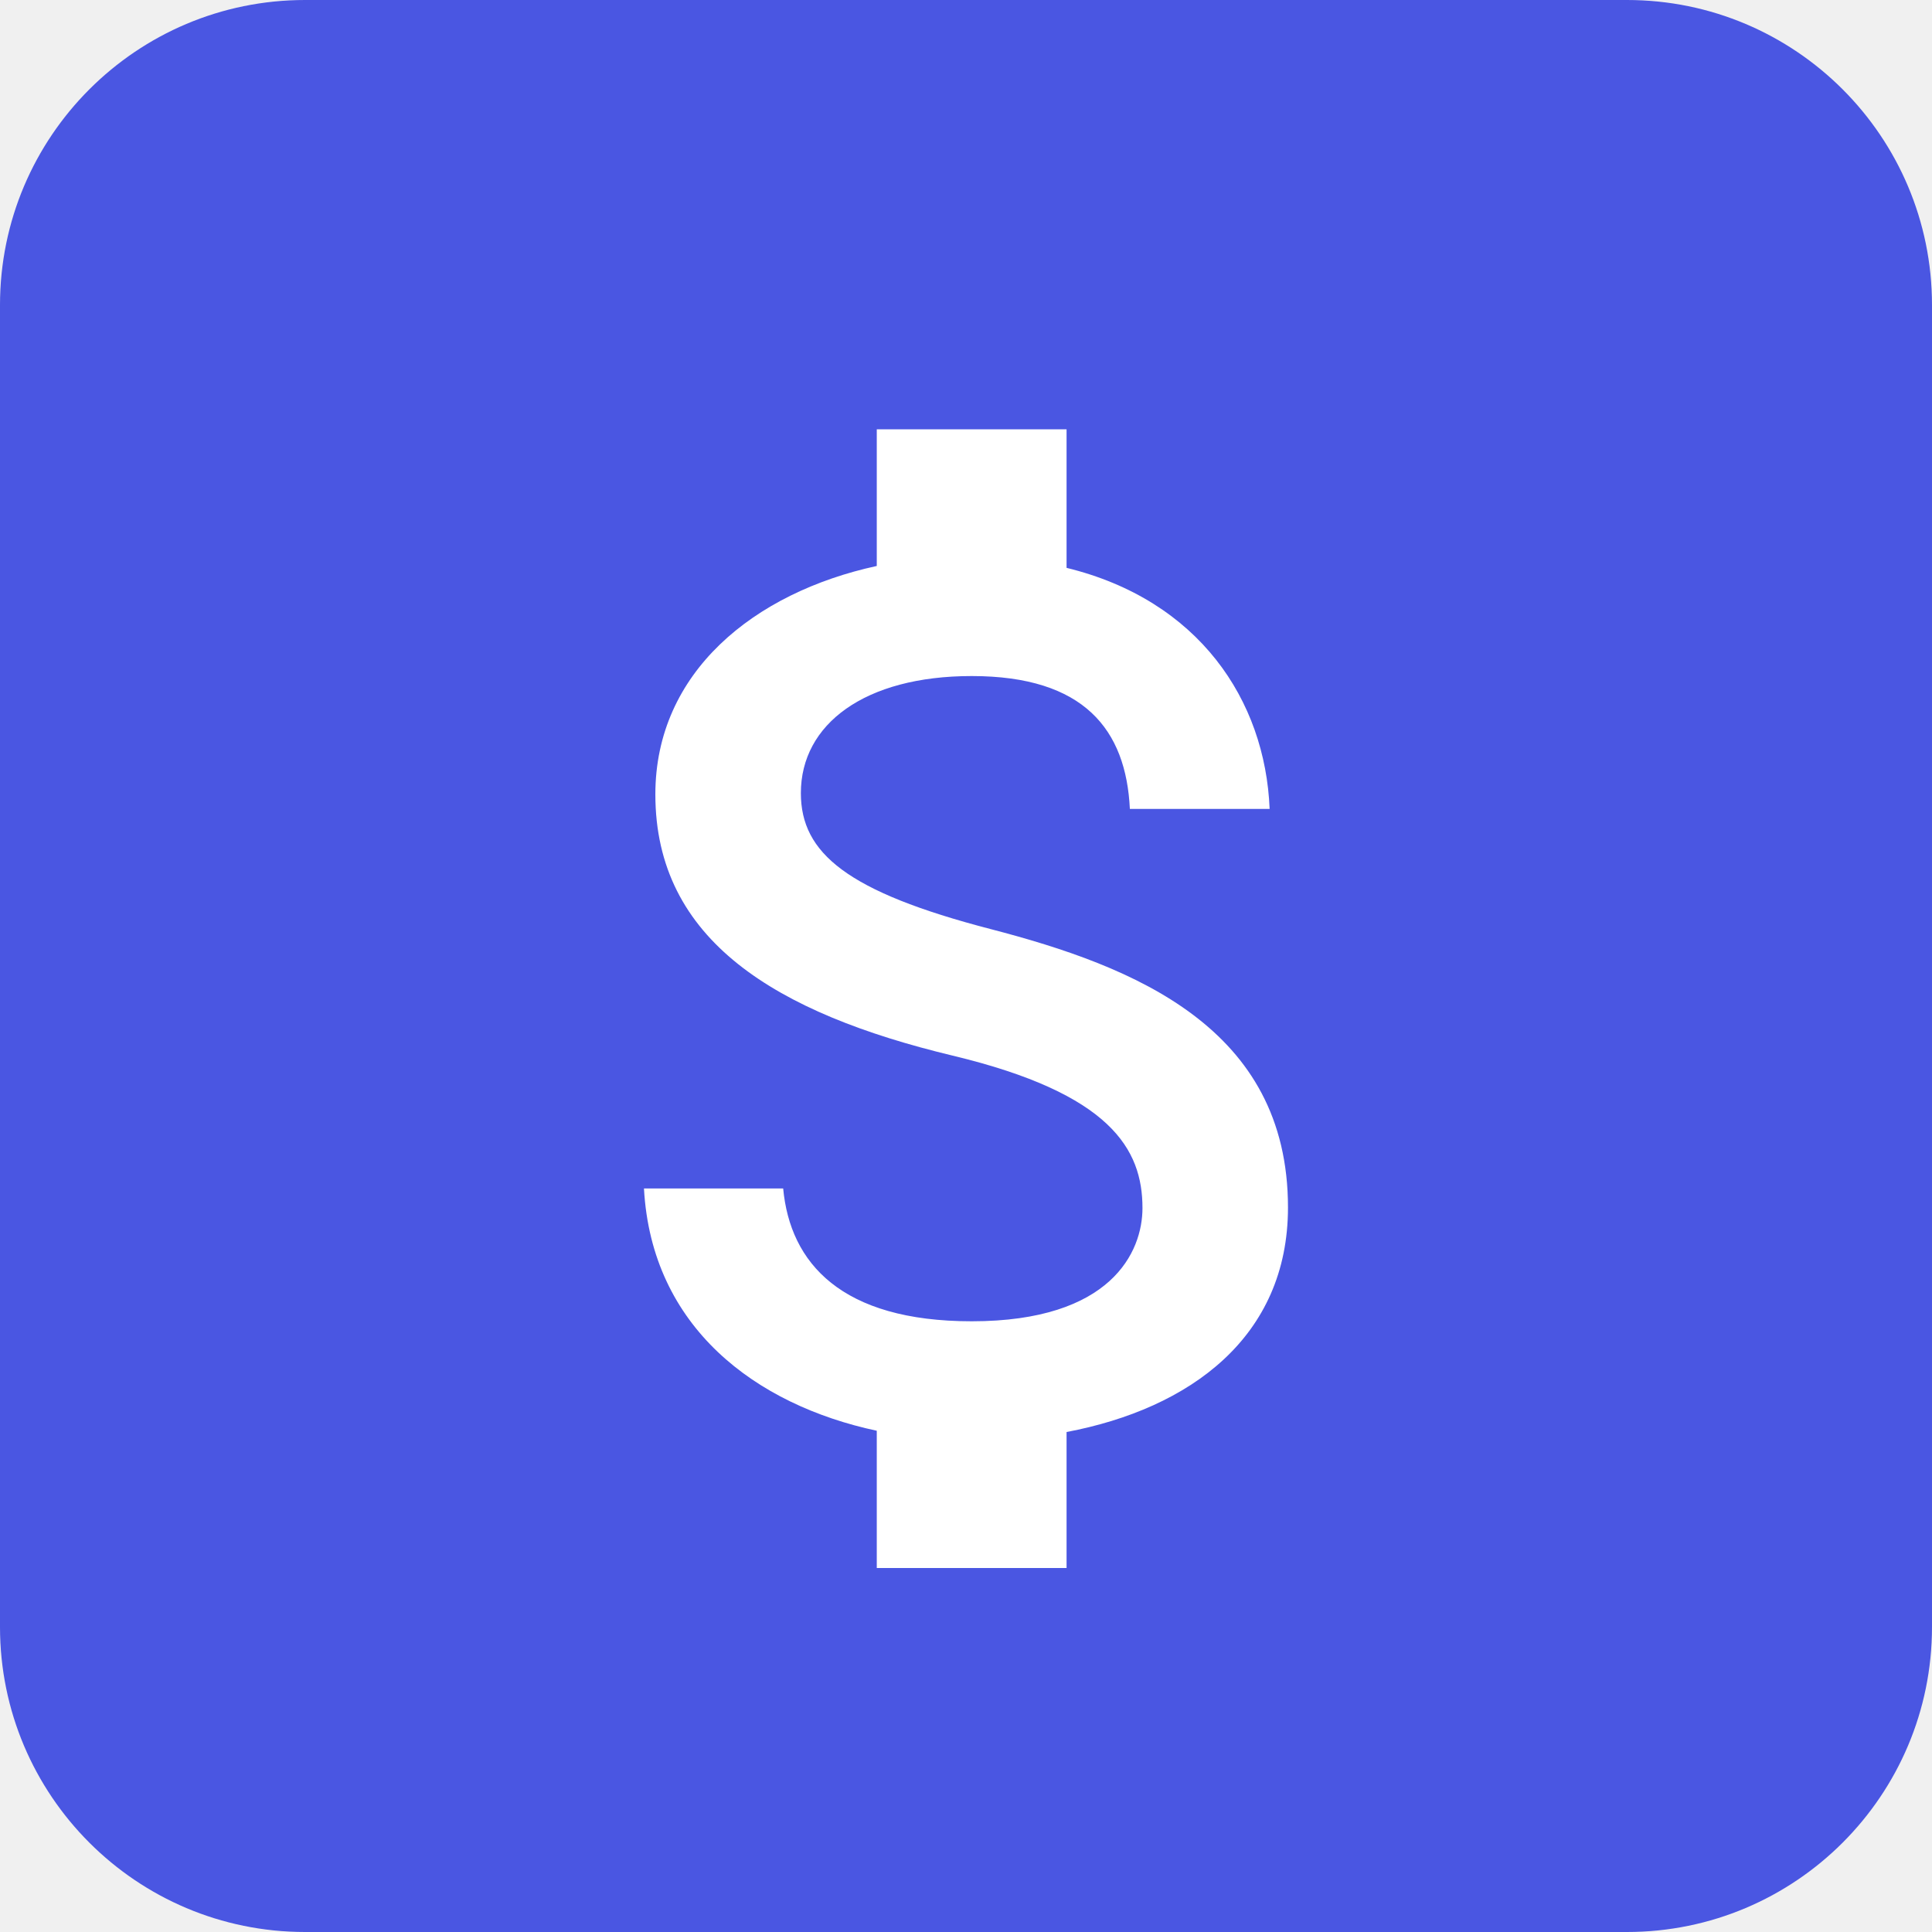
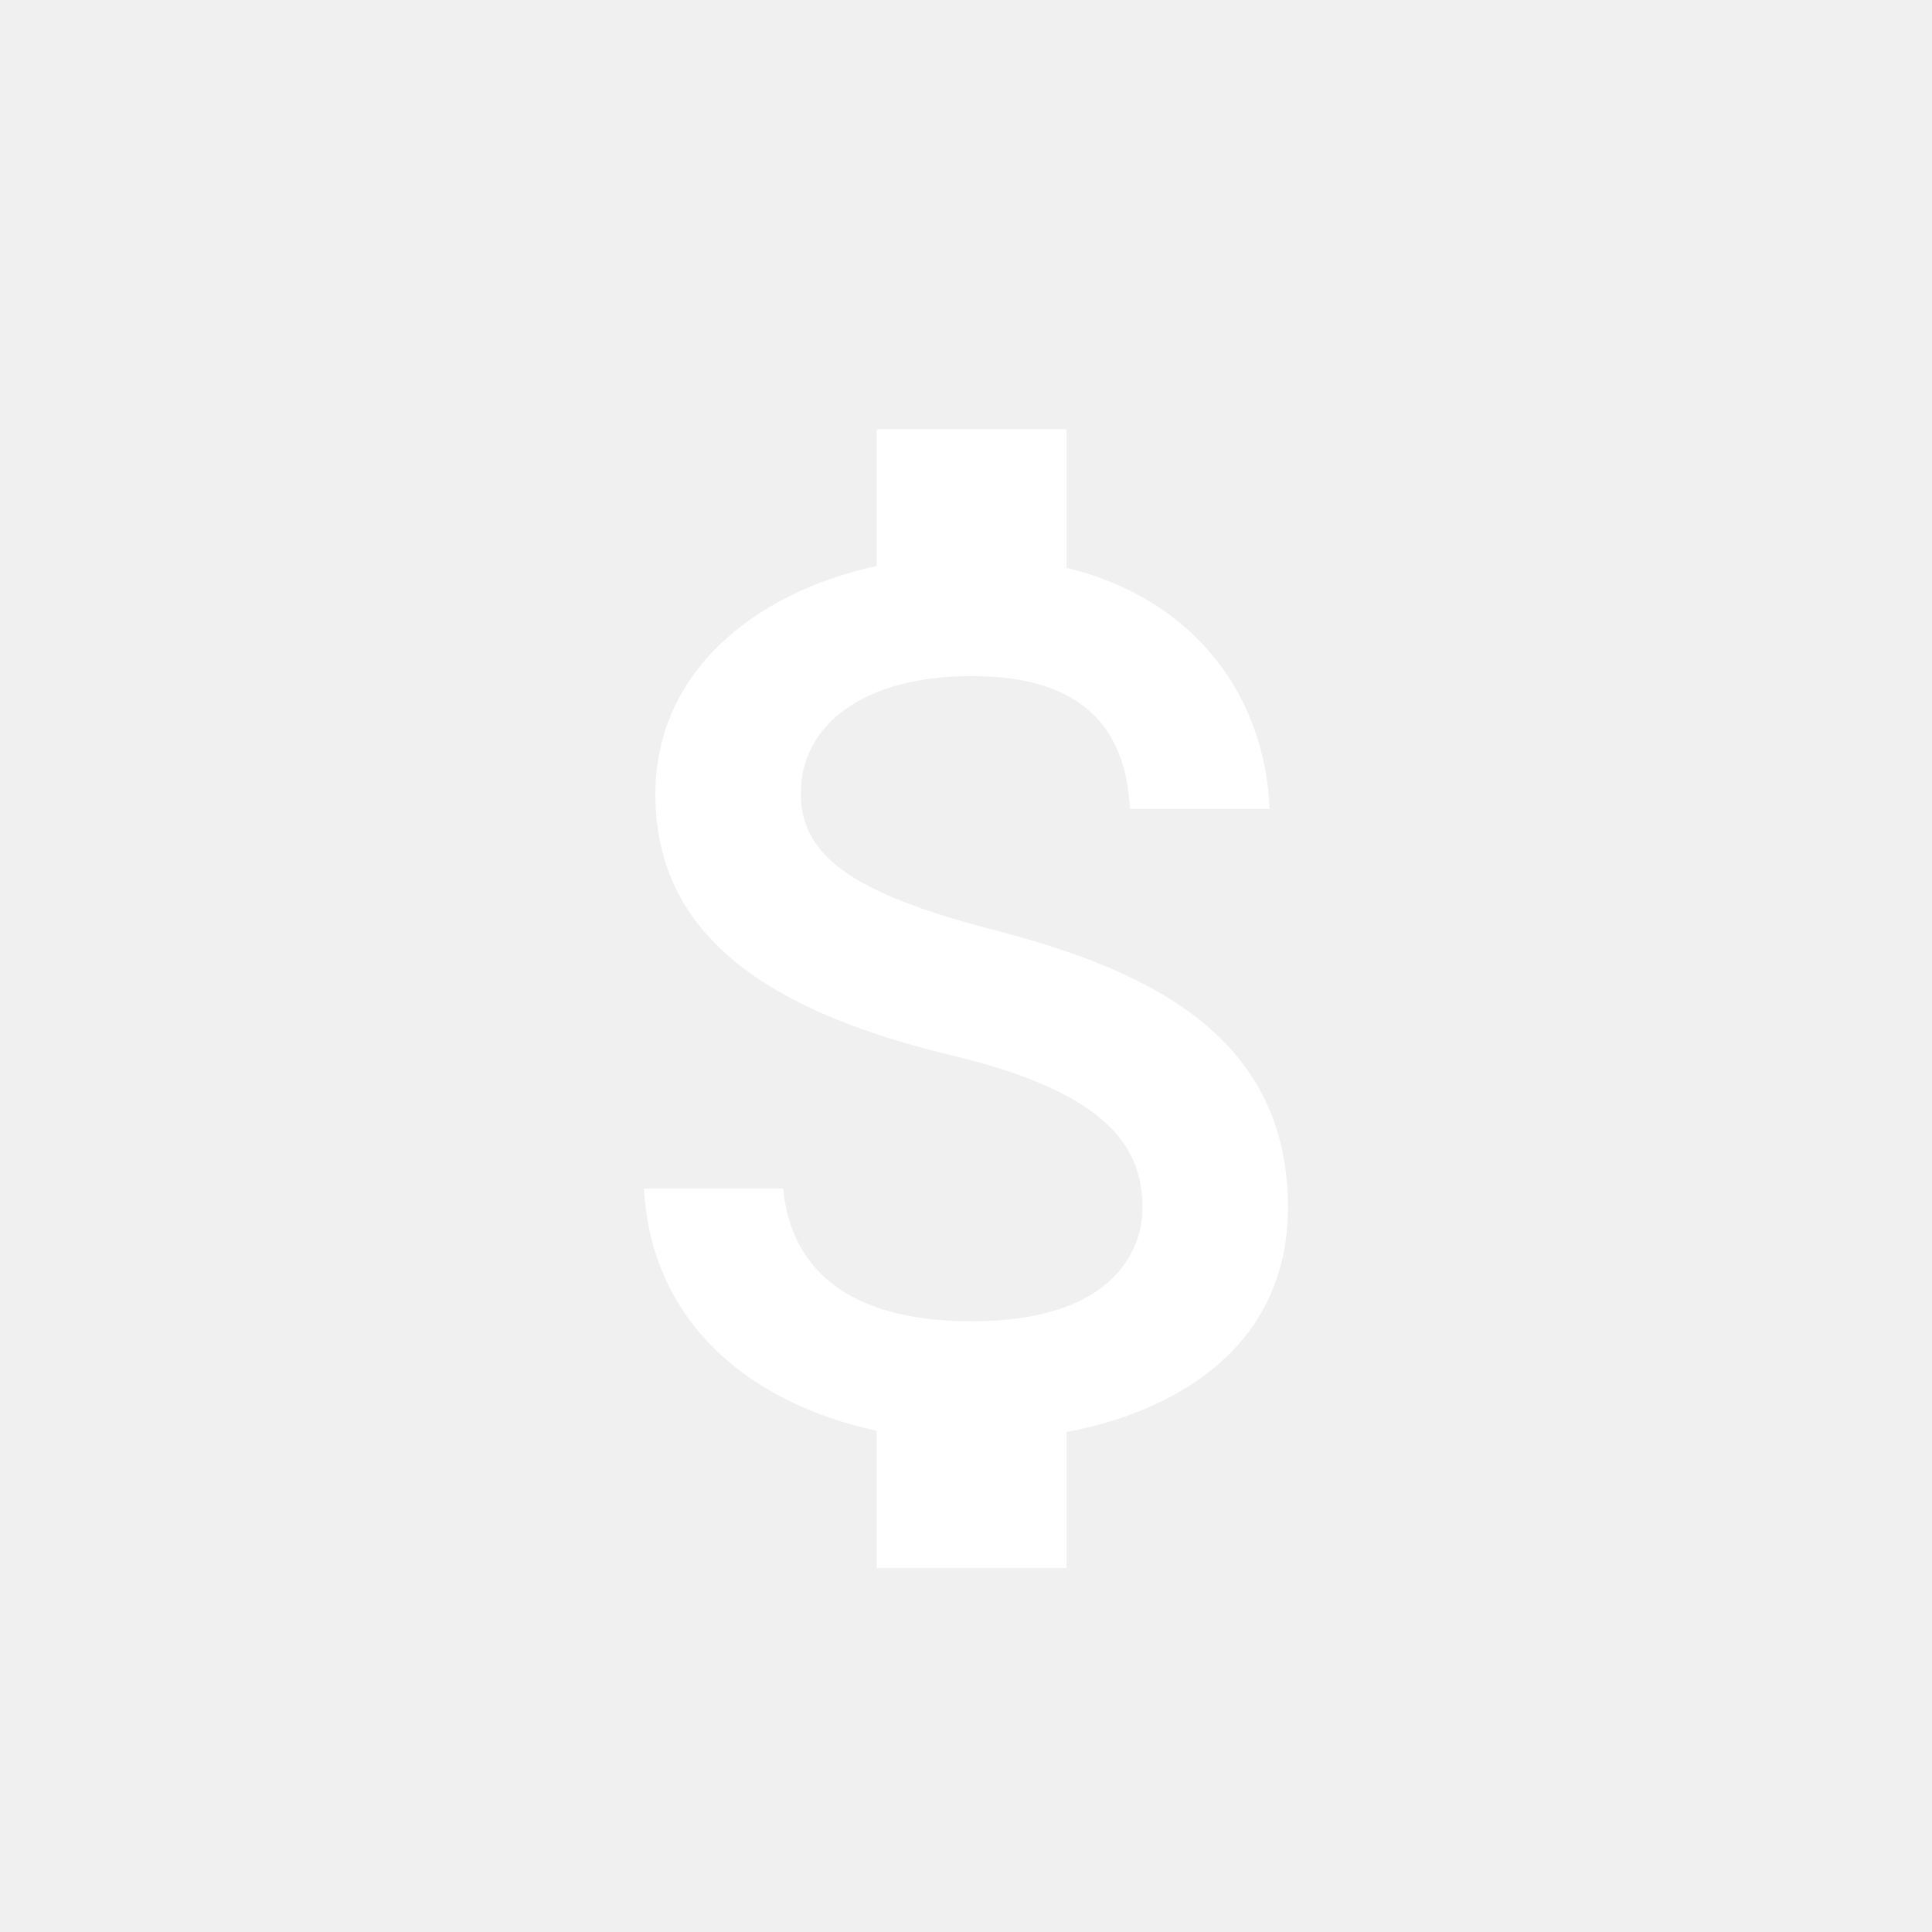
<svg xmlns="http://www.w3.org/2000/svg" width="38" height="38" viewBox="0 0 38 38" fill="none">
-   <rect width="38" height="38" rx="6" fill="#4A56E2" />
+   <rect width="38" height="38" rx="6" />
  <path d="M19.485 18.274C16.661 17.54 15.752 16.781 15.752 15.599C15.752 14.243 17.009 13.297 19.112 13.297C21.327 13.297 22.148 14.355 22.223 15.91H24.972C24.885 13.77 23.579 11.804 20.978 11.169V8.444H17.245V11.132C14.832 11.655 12.89 13.222 12.89 15.624C12.89 18.498 15.267 19.929 18.738 20.763C21.849 21.509 22.471 22.604 22.471 23.761C22.471 24.62 21.862 25.988 19.112 25.988C16.549 25.988 15.541 24.844 15.404 23.376H12.666C12.816 26.101 14.856 27.631 17.245 28.141V30.841H20.978V28.166C23.405 27.706 25.333 26.3 25.333 23.749C25.333 20.215 22.31 19.008 19.485 18.274Z" fill="white" />
</svg>
